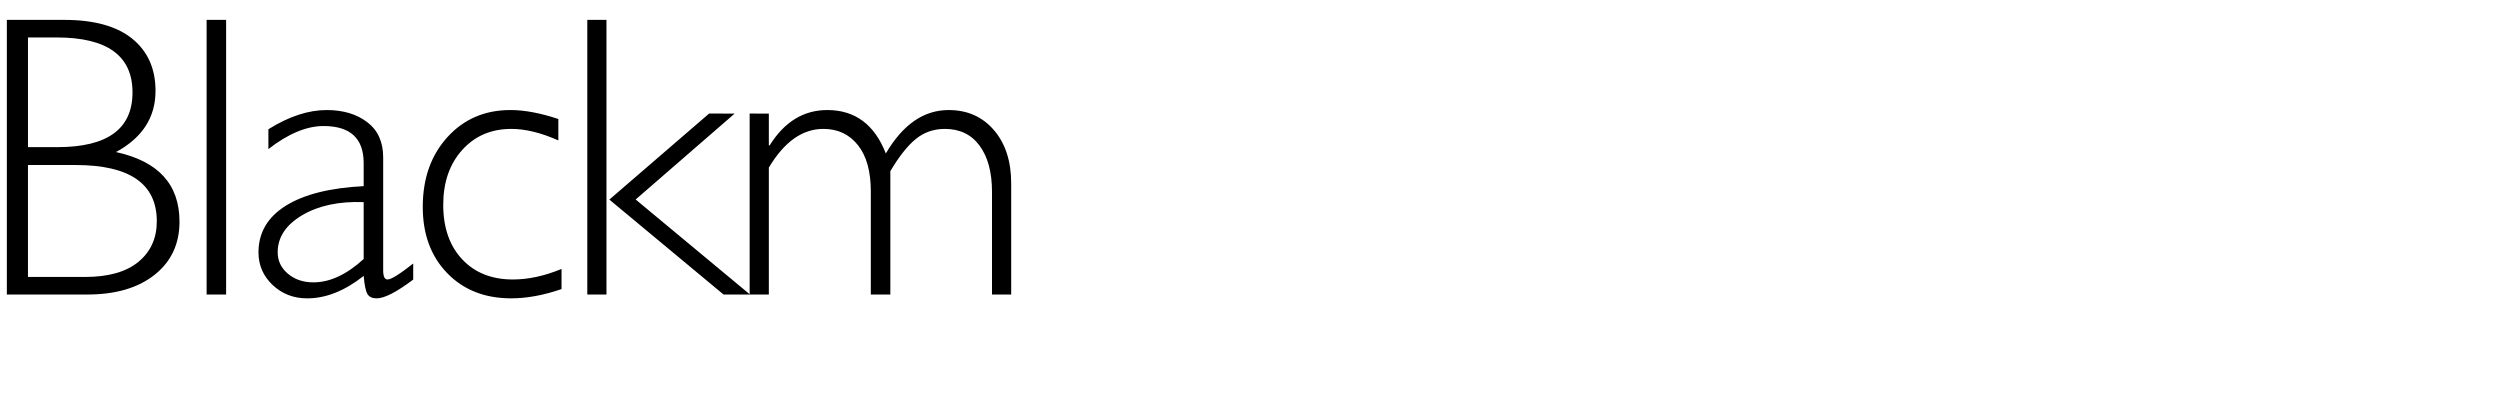
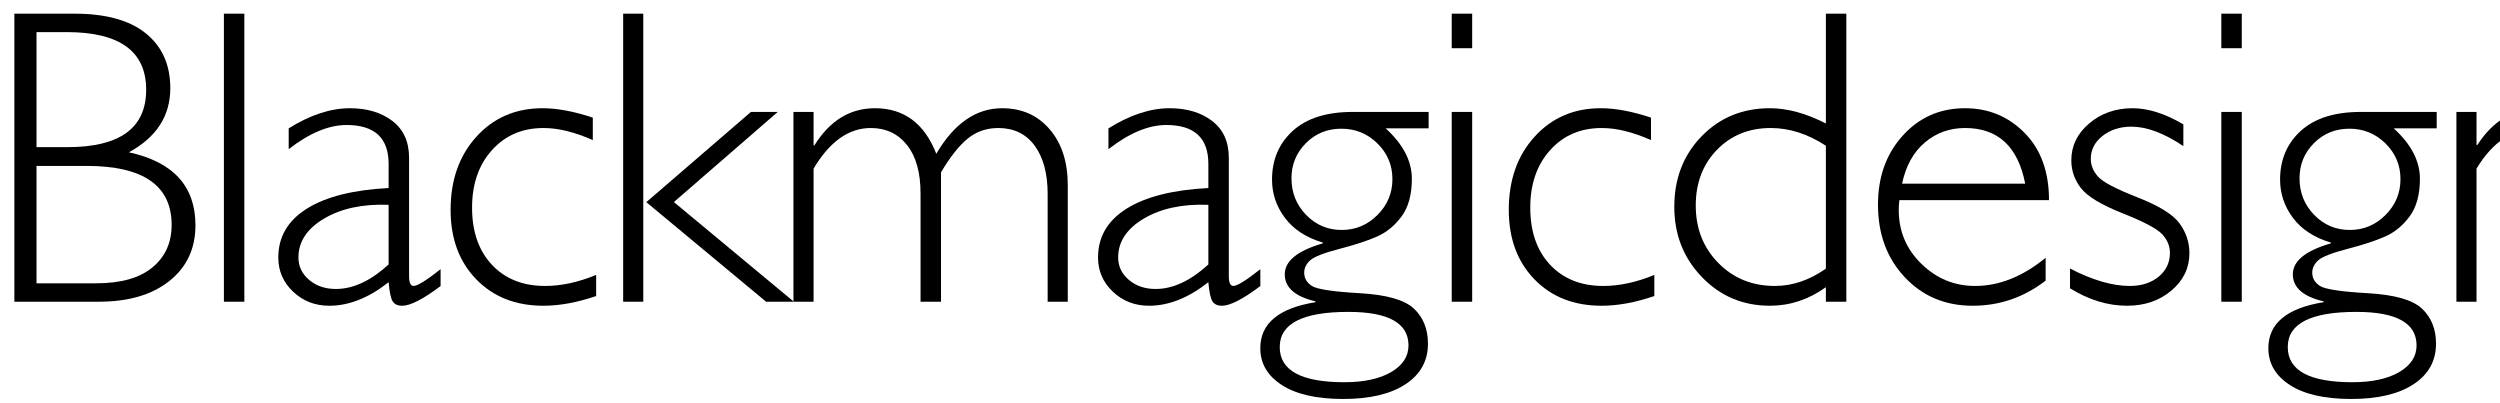
- <svg xmlns="http://www.w3.org/2000/svg" fill="currentColor" viewBox="-1 945 365 58">
-   <path d="M19.218 983.222c-1.786 1.477-4.39 2.214-7.825 2.214h-8.31v-16.343h6.96q11.852 0 11.85 8.215.001 3.703-2.675 5.914M3.084 950.469H7.28q11.067 0 11.066 8.02.001 7.992-10.952 7.993h-4.31Zm12.854 16.73q5.77-3.129 5.768-8.93 0-4.852-3.387-7.608c-2.256-1.838-5.581-2.759-9.962-2.759H0V988h11.743c4.134 0 7.41-.958 9.832-2.882q3.633-2.884 3.632-7.762 0-8.144-9.269-10.155M29.166 947.902V988h2.847v-40.097zM52.096 982.812q-3.727 3.413-7.339 3.413-2.236-.001-3.729-1.267-1.488-1.271-1.486-3.117c0-2.197 1.186-3.997 3.564-5.412 2.379-1.411 5.378-2.054 8.99-1.92zm3.478 2.992q-.63 0-.63-1.35V967.97q0-3.362-2.327-5.134-2.32-1.77-5.91-1.77c-2.695 0-5.538.935-8.521 2.805v2.892q4.33-3.362 8.058-3.362 5.851 0 5.852 5.41v3.365q-7.395.377-11.376 2.864-3.98 2.495-3.982 6.81.001 2.798 2.06 4.753 2.067 1.958 5.045 1.957 4.098.002 8.253-3.277c.114 1.322.295 2.202.543 2.631q.377.645 1.354.646c1.126 0 2.91-.912 5.337-2.742v-2.346q-2.952 2.334-3.756 2.333M73.518 961.065c-3.729 0-6.797 1.318-9.195 3.955-2.398 2.64-3.6 6.035-3.6 10.196q0 5.983 3.57 9.662 3.568 3.683 9.352 3.681c2.257 0 4.703-.448 7.339-1.353v-2.94q-3.724 1.54-7.105 1.538-4.64 0-7.404-2.947-2.762-2.95-2.763-7.956 0-4.923 2.766-8.002t7.185-3.079q3.066 0 6.854 1.68v-3.127q-3.931-1.307-6.999-1.308M84.745 947.902V988h2.799v-40.097zM102.528 961.58l-14.562 12.56L104.64 988h3.861l-16.696-13.874 14.456-12.545z" />
-   <path d="M108.45 961.58V988h2.8v-18.528q3.363-5.651 7.96-5.652c2.112 0 3.79.79 5.05 2.372 1.256 1.58 1.88 3.832 1.88 6.762V988h2.849v-18.01q1.92-3.239 3.723-4.703 1.804-1.466 4.243-1.466c2.178 0 3.872.82 5.07 2.456 1.206 1.638 1.807 3.88 1.807 6.735V988h2.802v-16.221q0-4.854-2.522-7.783c-1.677-1.955-3.885-2.93-6.615-2.93q-5.443.002-9.166 6.34c-1.649-4.224-4.497-6.34-8.54-6.34q-5.207 0-8.424 5.167h-.117v-4.651z" />
+ <svg xmlns="http://www.w3.org/2000/svg" viewBox="-2 946 348 56" fill="currentColor">
+   <g transform="matrix(1.3333,0,0,-1.3333,0,1043)">
+     <g transform="scale(0.1)">
+       <path d="M 144.141,448.348 C 130.746,437.27 111.207,431.742 85.453,431.742 H 23.129 v 122.571 h 52.191 c 59.27,0 88.875,-20.54 88.875,-61.614 0,-18.511 -6.668,-33.301 -20.054,-44.351 z M 23.129,694 h 31.473 c 55.332,0 83,-20.059 83,-60.148 0,-39.954 -27.372,-59.954 -82.149,-59.954 H 23.129 Z M 119.539,568.516 c 28.852,15.66 43.258,37.964 43.258,66.976 0,24.266 -8.473,43.289 -25.399,57.071 -16.925,13.781 -41.863,20.687 -74.722,20.687 H 0 V 412.516 h 88.074 c 31.008,0 55.582,7.187 73.739,21.621 18.167,14.414 27.242,33.828 27.242,58.215 0,40.726 -23.172,66.105 -69.516,76.164" />
+       <path d="M 218.75,713.25 V 412.516 h 21.355 V 713.25 H 218.75" />
+       <path d="m 390.73,451.422 c -18.64,-17.07 -36.98,-25.598 -55.042,-25.598 -11.196,0 -20.497,3.176 -27.969,9.504 -7.449,6.348 -11.149,14.149 -11.149,23.379 0,16.477 8.895,29.973 26.735,40.586 17.84,10.586 40.332,15.41 67.425,14.402 z m 26.086,-22.442 c -3.148,0 -4.73,3.372 -4.73,10.125 v 123.641 c 0,16.813 -5.809,29.645 -17.445,38.504 -11.598,8.844 -26.387,13.277 -44.325,13.277 -20.214,0 -41.539,-7.015 -63.914,-21.035 v -21.695 c 21.649,16.812 41.801,25.215 60.438,25.215 29.25,0 43.89,-13.524 43.89,-40.578 v -25.231 c -36.98,-1.887 -65.417,-9.055 -85.32,-21.48 -19.902,-12.481 -29.867,-29.5 -29.867,-51.082 0,-13.989 5.16,-25.864 15.453,-35.649 10.336,-9.793 22.938,-14.676 37.836,-14.676 20.484,0 41.133,8.184 61.898,24.579 0.856,-9.918 2.215,-16.512 4.075,-19.735 1.883,-3.215 5.269,-4.844 10.152,-4.844 8.449,0 21.824,6.844 40.031,20.567 v 17.597 c -14.761,-11.679 -24.148,-17.5 -28.172,-17.5" />
+       <path d="m 551.402,614.527 c -27.968,0 -50.98,-9.886 -68.968,-29.664 -17.985,-19.793 -26.996,-45.261 -26.996,-76.468 0,-29.915 8.914,-54.075 26.773,-72.469 17.84,-18.418 41.223,-27.61 70.141,-27.61 16.925,0 35.269,3.36 55.043,10.149 v 22.051 c -18.622,-7.7 -36.379,-11.536 -53.29,-11.536 -23.203,0 -41.71,7.372 -55.531,22.102 -13.808,14.754 -20.722,34.637 -20.722,59.676 0,24.621 6.914,44.609 20.742,60.012 13.84,15.398 31.804,23.093 53.89,23.093 15.325,0 32.473,-4.195 51.411,-12.593 v 23.445 c -19.649,6.535 -37.168,9.812 -52.493,9.812" />
+       <path d="M 635.605,713.25 V 412.516 h 20.989 V 713.25 h -20.989" />
+       <path d="M 768.98,610.66 659.758,516.461 784.828,412.516 h 28.957 L 688.563,516.566 796.988,610.66 H 768.98" />
+       <path d="M 813.391,610.66 V 412.516 h 21.004 v 138.961 c 16.812,28.253 36.722,42.386 59.699,42.386 15.844,0 28.433,-5.925 37.875,-17.789 9.422,-11.844 14.109,-28.742 14.109,-50.719 V 412.516 h 21.363 V 547.59 c 9.594,16.195 18.903,27.969 27.926,35.277 9.023,7.328 19.623,10.996 31.823,10.996 16.33,0 29.04,-6.148 38.02,-18.418 9.05,-12.289 13.56,-29.105 13.56,-50.515 V 412.516 h 21.01 V 534.18 c 0,24.277 -6.3,43.715 -18.91,58.375 -12.58,14.66 -29.14,21.972 -49.62,21.972 -27.22,0 -50.121,-15.871 -68.746,-47.554 -12.363,31.683 -33.727,47.554 -64.051,47.554 -26.027,0 -47.098,-12.925 -63.18,-38.75 h -0.878 v 34.883 h -21.004" />
+       <path d="m 1246.56,451.422 c -18.62,-17.07 -36.98,-25.598 -55.04,-25.598 -11.2,0 -20.52,3.176 -27.96,9.504 -7.46,6.348 -11.18,14.149 -11.18,23.379 0,16.477 8.93,29.973 26.77,40.586 17.84,10.586 40.32,15.41 67.41,14.402 z m 26.09,-22.442 c -3.17,0 -4.74,3.372 -4.74,10.125 v 123.641 c 0,16.813 -5.82,29.645 -17.44,38.504 -11.62,8.844 -26.38,13.277 -44.32,13.277 -20.22,0 -41.54,-7.015 -63.9,-21.035 v -21.695 c 21.63,16.812 41.78,25.215 60.42,25.215 29.27,0 43.89,-13.524 43.89,-40.578 v -25.231 c -36.96,-1.887 -65.39,-9.055 -85.32,-21.48 -19.91,-12.481 -29.87,-29.5 -29.87,-51.082 0,-13.989 5.17,-25.864 15.48,-35.649 10.32,-9.793 22.92,-14.676 37.82,-14.676 20.5,0 41.11,8.184 61.89,24.579 0.86,-9.918 2.21,-16.512 4.09,-19.735 1.87,-3.215 5.26,-4.844 10.12,-4.844 8.47,0 21.82,6.844 40.06,20.567 v 17.597 c -14.76,-11.679 -24.17,-17.5 -28.18,-17.5" />
+       <path d="m 1438.72,540.52 c 0,-14.551 -5.19,-27.008 -15.6,-37.438 -10.4,-10.422 -22.83,-15.652 -37.32,-15.652 -14.63,0 -27.02,5.254 -37.21,15.75 -10.16,10.5 -15.26,23.23 -15.26,38.183 0,14.387 5.03,26.637 15.06,36.68 10.02,10.078 22.37,15.105 37,15.105 14.77,0 27.33,-5.14 37.73,-15.433 10.41,-10.281 15.6,-22.68 15.6,-37.195 z m 16.79,-173.61 c 0,-11.515 -6.03,-20.801 -18.11,-27.851 -12.08,-7.059 -28.34,-10.586 -48.79,-10.586 -45.03,0 -67.53,12.226 -67.53,36.711 0,24.492 23.87,36.714 71.63,36.714 41.87,0 62.8,-11.699 62.8,-34.988 z m 21.01,243.75 h -79.39 c -27.1,0 -47.88,-6.57 -62.36,-19.687 -14.49,-13.149 -21.74,-30.133 -21.74,-50.989 0,-14.629 4.48,-27.949 13.48,-39.949 8.97,-11.992 22.12,-20.574 39.51,-25.754 v -0.855 c -26.45,-7.629 -39.7,-18.403 -39.7,-32.309 0,-13.797 10.73,-23.222 32.17,-28.238 v -0.859 c -38.48,-6.172 -57.71,-22.18 -57.71,-48.02 0,-15.984 7.51,-28.789 22.53,-38.477 15.05,-9.707 36.37,-14.543 64.02,-14.543 27.78,0 49.48,5.122 65.1,15.403 15.58,10.273 23.39,24.355 23.39,42.297 0,15.215 -4.87,27.39 -14.59,36.597 -9.72,9.153 -28.58,14.555 -56.55,16.133 -27.96,1.582 -44.65,4.113 -49.99,7.57 -5.38,3.465 -8.06,8.055 -8.06,13.836 0,4.868 2.08,9.211 6.25,12.934 4.17,3.758 14.43,7.754 30.8,11.988 16.34,4.25 29.44,8.567 39.28,12.95 9.84,4.386 18.31,11.386 25.42,21.027 7.08,9.637 10.64,22.683 10.64,39.226 0,18.379 -9.11,35.918 -27.32,52.567 h 44.82 v 17.152" />
+       <path d="m 1500.63,713.25 v -36.066 h 21.36 v 36.066 h -21.36" />
+       <path d="M 1500.63,610.66 V 412.516 h 21.36 V 610.66 h -21.36" />
+       <path d="m 1656.18,614.527 c -27.97,0 -50.97,-9.886 -68.98,-29.664 -17.99,-19.793 -26.99,-45.261 -26.99,-76.468 0,-29.915 8.93,-54.075 26.76,-72.469 17.84,-18.418 41.24,-27.61 70.16,-27.61 16.94,0 35.26,3.36 55.04,10.149 v 22.051 c -18.61,-7.7 -36.37,-11.536 -53.28,-11.536 -23.2,0 -41.71,7.372 -55.53,22.102 -13.83,14.754 -20.72,34.637 -20.72,59.676 0,24.621 6.91,44.609 20.74,60.012 13.83,15.398 31.8,23.093 53.89,23.093 15.33,0 32.48,-4.195 51.41,-12.593 v 23.445 c -19.65,6.535 -37.17,9.812 -52.5,9.812" />
+       <path d="m 1891.26,447.035 c -17.16,-12.051 -34.91,-18.055 -53.23,-18.055 -23.61,0 -43.27,7.969 -59,23.926 -15.75,15.989 -23.62,35.989 -23.62,60.02 0,23.597 7.39,42.988 22.11,58.14 14.73,15.196 33.48,22.797 56.25,22.797 19.44,0 38.6,-6.168 57.49,-18.492 z m 0,266.215 V 598.602 c -20.75,10.625 -40.21,15.925 -58.42,15.925 -28.62,0 -52.42,-9.797 -71.39,-29.359 -18.97,-19.563 -28.44,-44.059 -28.44,-73.551 0,-29.054 9.63,-53.515 28.89,-73.437 19.25,-19.93 42.9,-29.864 70.94,-29.864 20.91,0 40.39,6.446 58.42,19.356 v -15.156 h 21.36 V 713.25 h -21.36" />
+       <path d="m 1994.42,578.609 c 11.84,10.164 25.91,15.254 42.17,15.254 34.37,0 55.27,-19.394 62.76,-58.121 h -128.54 c 3.86,18.438 11.73,32.715 23.61,42.867 z m -3.38,-126.582 c -15.8,15.34 -23.69,34.114 -23.69,56.223 0,3.465 0.24,6.922 0.65,10.32 h 156.21 c 0,29.555 -8.47,52.926 -25.43,70.133 -16.93,17.207 -37.68,25.824 -62.23,25.824 -26.16,0 -47.82,-9.535 -65.04,-28.601 -17.25,-19.043 -25.85,-43.086 -25.85,-72.141 0,-30.625 9.33,-55.898 28,-75.722 18.66,-19.852 42.25,-29.747 70.82,-29.747 28.15,0 53.53,8.731 76.22,26.211 v 23.86 c -23.98,-19.621 -48.51,-29.407 -73.65,-29.407 -21.53,0 -40.21,7.665 -56.01,23.047" />
+       <path d="m 2211.48,614.527 c -17.78,0 -32.89,-5.289 -45.31,-15.871 -12.44,-10.574 -18.66,-23.418 -18.66,-38.504 0,-10.644 3.34,-20.316 10.02,-29.007 6.72,-8.692 21.27,-17.497 43.74,-26.403 22.47,-8.906 36.29,-16.308 41.48,-22.14 5.14,-5.821 7.72,-12.196 7.72,-19.082 0,-10.094 -3.94,-18.368 -11.75,-24.852 -7.89,-6.465 -17.91,-9.688 -30.16,-9.688 -18.17,0 -38.96,6.028 -62.41,18.184 V 426.52 c 19.69,-12.168 39.51,-18.204 59.51,-18.204 18.4,0 33.85,5.266 46.35,15.86 12.51,10.554 18.79,23.535 18.79,38.918 0,11.492 -3.46,21.922 -10.37,31.289 -6.88,9.336 -21.55,18.394 -44,27.156 -22.38,8.754 -36.1,15.977 -41.08,21.637 -5.02,5.664 -7.49,11.84 -7.49,18.562 0,9.473 4.08,17.414 12.25,23.871 8.19,6.426 18.23,9.668 30.12,9.668 16.08,0 34.17,-6.781 54.25,-20.316 v 22.734 c -19.11,11.203 -36.75,16.832 -53,16.832" />
+       <path d="m 2304.12,713.25 v -36.066 h 21.35 v 36.066 h -21.35" />
+       <path d="M 2304.12,610.66 V 412.516 h 21.35 V 610.66 h -21.35" />
+       <path d="m 2491.15,540.52 c 0,-14.551 -5.21,-27.008 -15.59,-37.438 -10.42,-10.422 -22.84,-15.652 -37.32,-15.652 -14.61,0 -27.02,5.254 -37.19,15.75 -10.2,10.5 -15.28,23.23 -15.28,38.183 0,14.387 5.01,26.637 15.04,36.68 10.04,10.078 22.38,15.105 37.01,15.105 14.75,0 27.32,-5.14 37.74,-15.433 10.38,-10.281 15.59,-22.68 15.59,-37.195 z m 16.81,-173.61 c 0,-11.515 -6.03,-20.801 -18.12,-27.851 -12.08,-7.059 -28.33,-10.586 -48.78,-10.586 -45.04,0 -67.57,12.226 -67.57,36.711 0,24.492 23.9,36.714 71.64,36.714 41.89,0 62.83,-11.699 62.83,-34.988 z m 21.01,243.75 h -79.41 c -27.08,0 -47.88,-6.57 -62.38,-19.687 -14.49,-13.149 -21.72,-30.133 -21.72,-50.989 0,-14.629 4.48,-27.949 13.47,-39.949 8.97,-11.992 22.17,-20.574 39.51,-25.754 v -0.855 c -26.45,-7.629 -39.67,-18.403 -39.67,-32.309 0,-13.797 10.72,-23.222 32.16,-28.238 v -0.859 c -38.49,-6.172 -57.71,-22.18 -57.71,-48.02 0,-15.984 7.51,-28.789 22.54,-38.477 15.02,-9.707 36.37,-14.543 64.01,-14.543 27.75,0 49.45,5.122 65.08,15.403 15.59,10.273 23.42,24.355 23.42,42.297 0,15.215 -4.89,27.39 -14.6,36.597 -9.74,9.153 -28.61,14.555 -56.55,16.133 -27.98,1.582 -44.64,4.113 -49.99,7.57 -5.41,3.465 -8.08,8.055 -8.08,13.836 0,4.868 2.13,9.211 6.26,12.934 4.17,3.758 14.45,7.754 30.79,11.988 16.35,4.25 29.46,8.567 39.29,12.95 9.84,4.386 18.3,11.386 25.42,21.027 7.08,9.637 10.65,22.683 10.65,39.226 0,18.379 -9.11,35.918 -27.34,52.567 h 44.85 v 17.152" />
+       <path d="M 2549.56,610.66 V 412.516 h 21 v 138.961 c 16.95,28.253 38.56,42.386 64.83,42.386 35.92,0 53.86,-22.836 53.86,-68.508 V 412.516 h 21.02 V 533.32 c 0,25.403 -6.68,45.289 -20.04,59.66 -13.36,14.364 -31.21,21.547 -53.59,21.547 -26.98,0 -48.72,-12.777 -65.21,-38.324 h -0.87 v 34.457 h -21" />
+     </g>
+   </g>
</svg>
